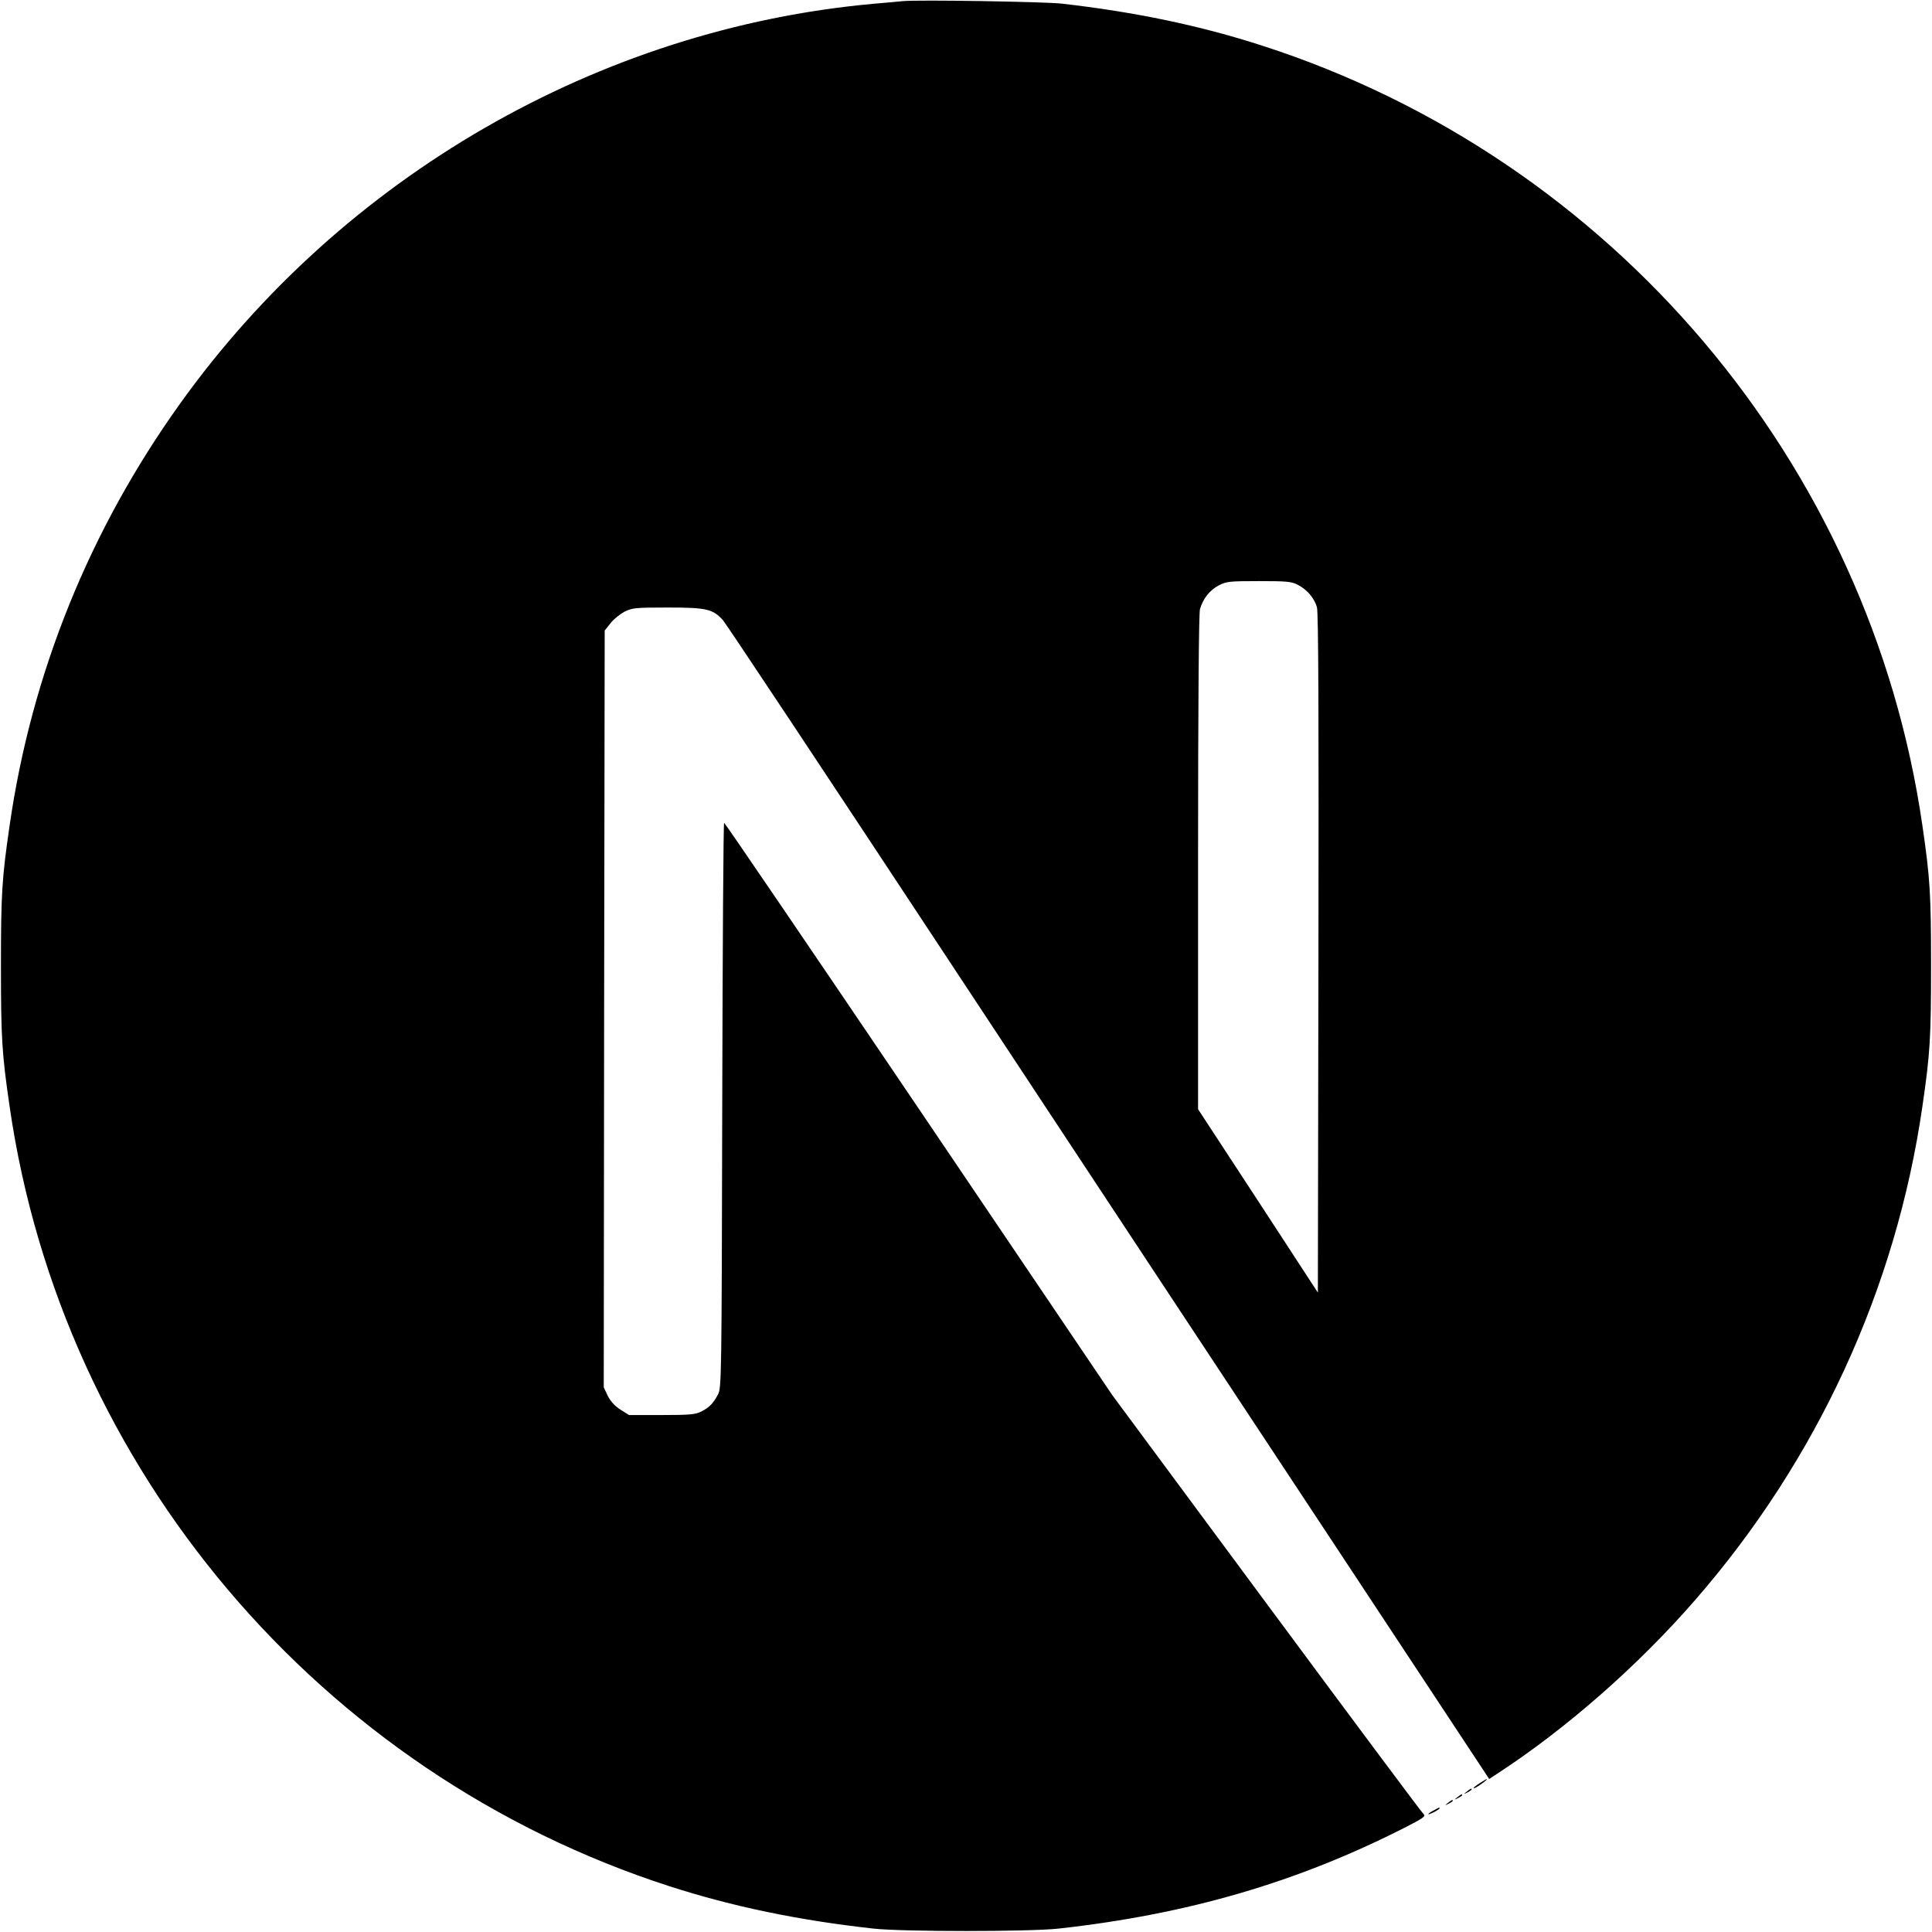
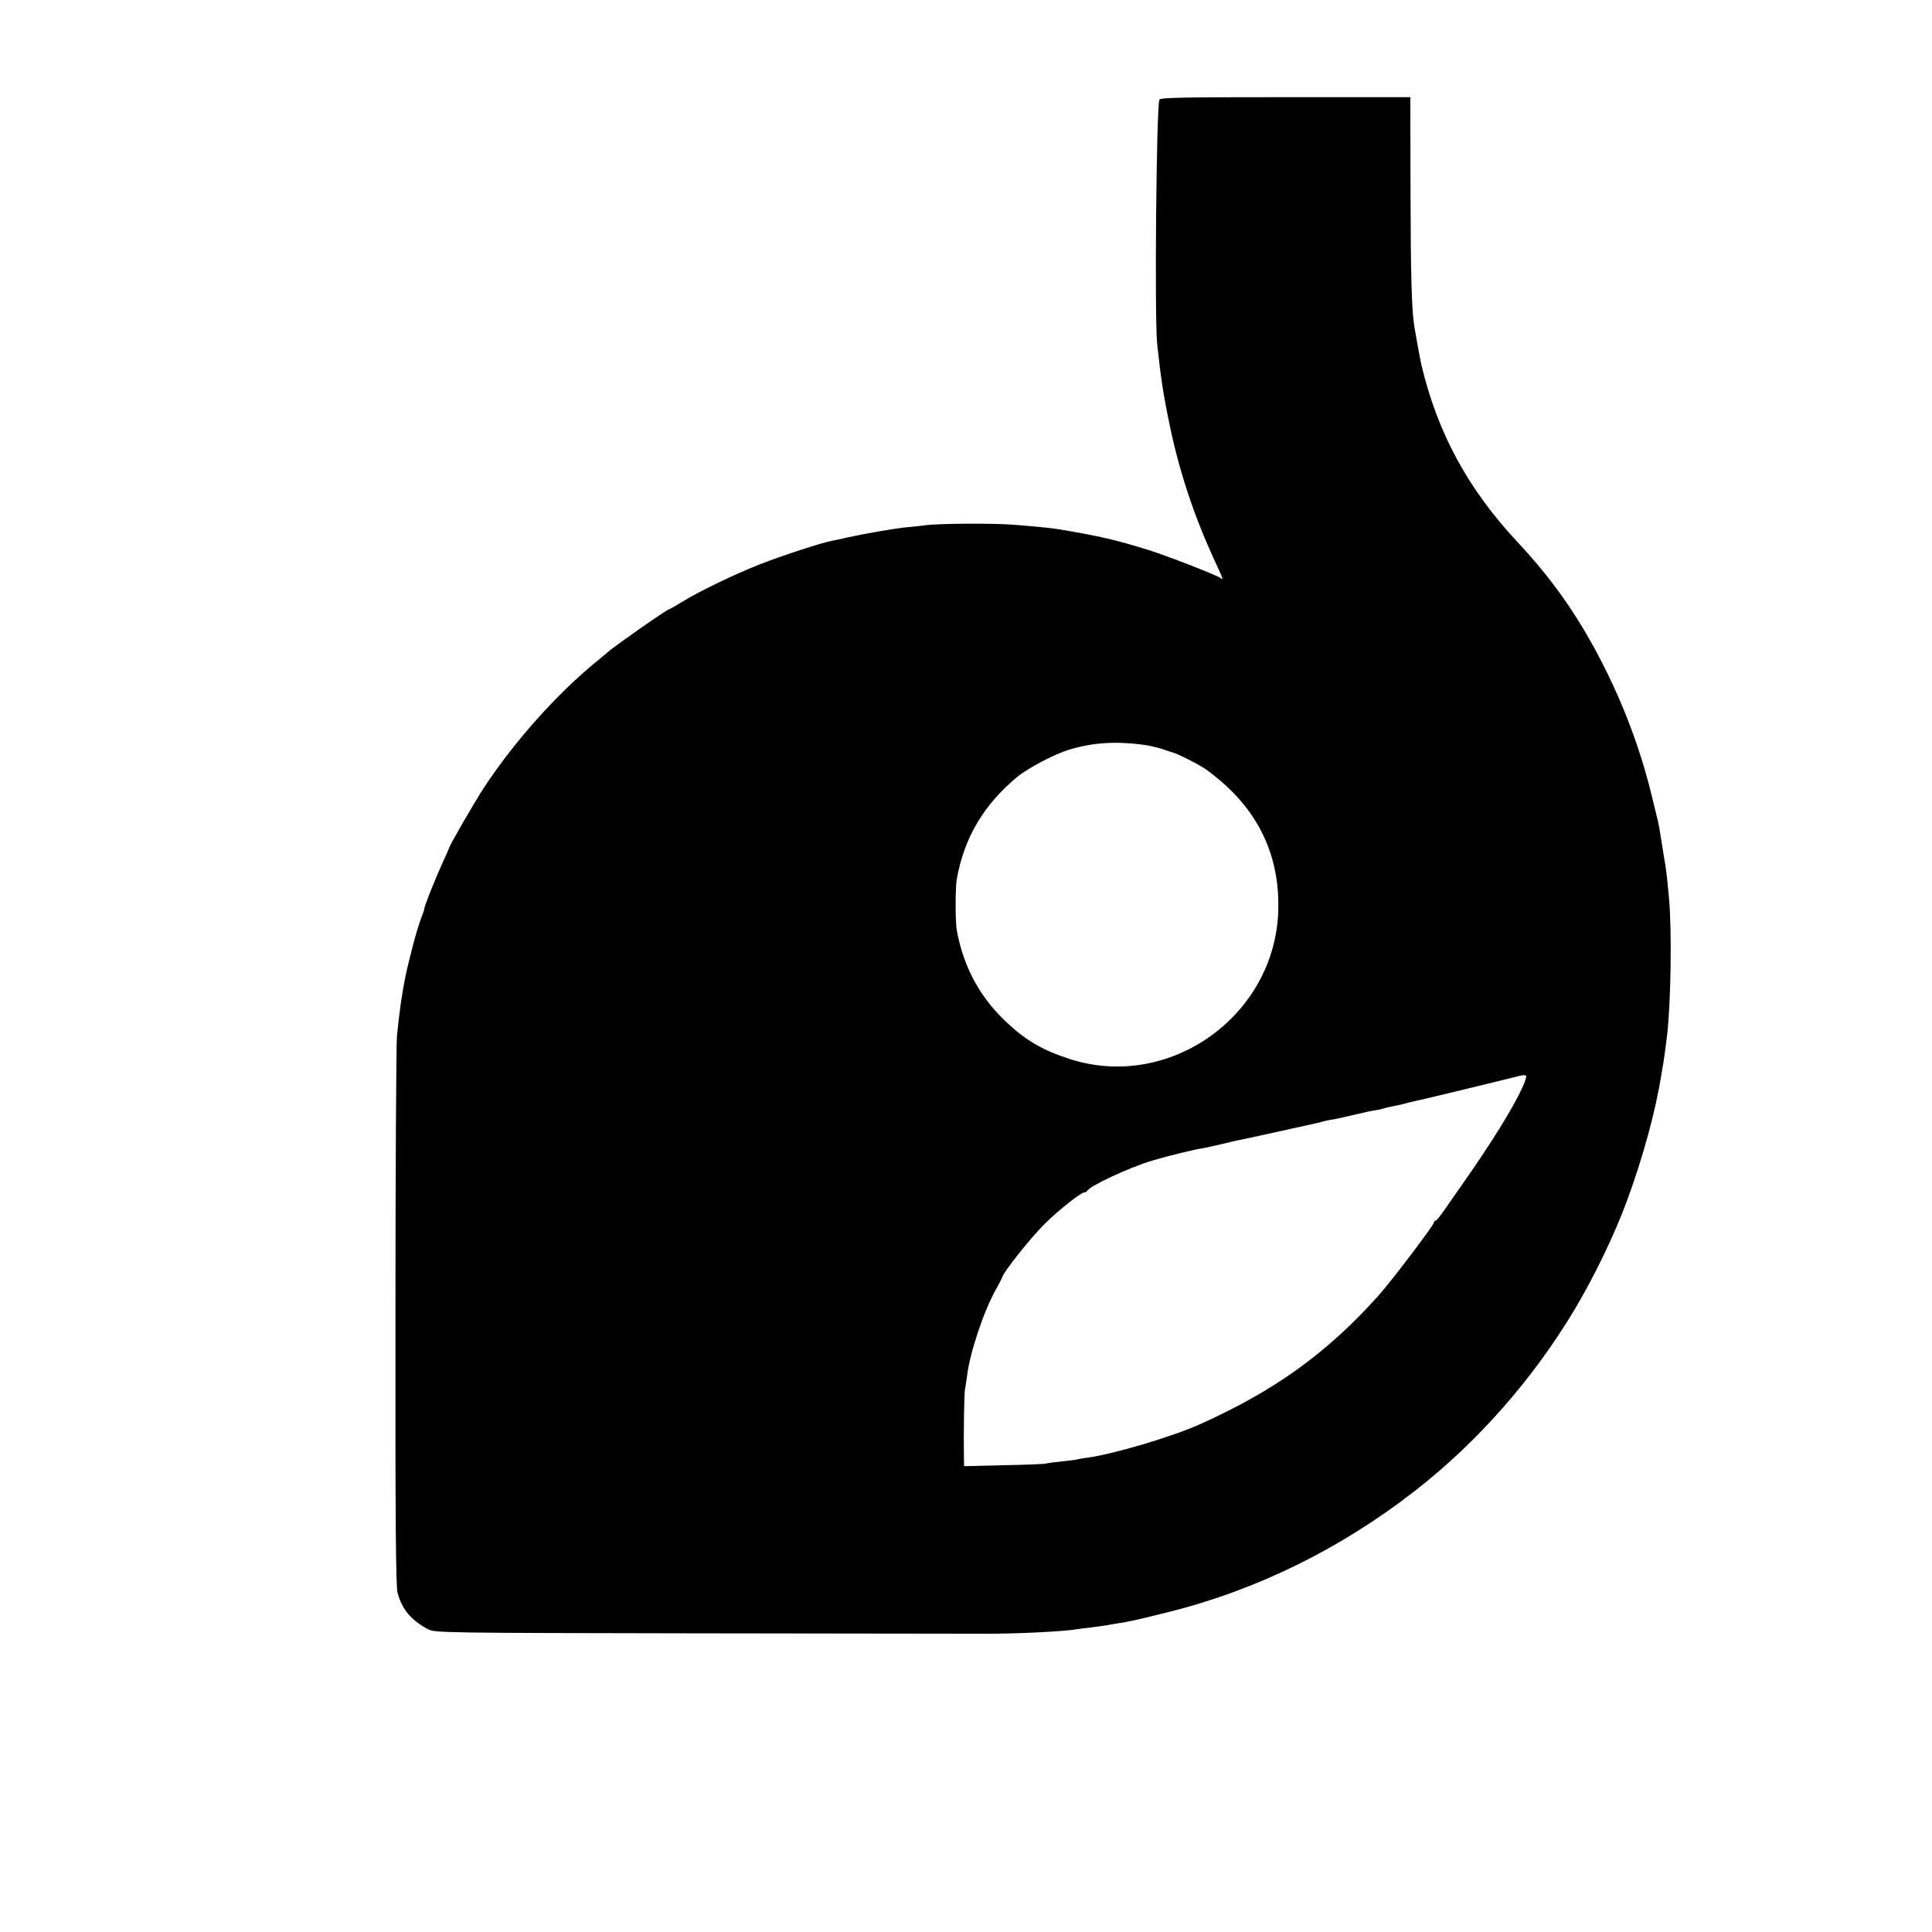
- <svg xmlns="http://www.w3.org/2000/svg" version="1.0" width="1024pt" height="1024pt" viewBox="0 0 1024 1024" preserveAspectRatio="xMidYMid meet">
-   <g transform="translate(0,1024) scale(0.1,-0.1)" fill="#000000" stroke="none">
-     <path d="M4785 10234 c-22 -2 -92 -9 -155 -14 -1453 -131 -2814 -915 -3676 -2120 -480 -670 -787 -1430 -903 -2235 -41 -281 -46 -364 -46 -745 0 -381 5 -464 46 -745 278 -1921 1645 -3535 3499 -4133 332 -107 682 -180 1080 -224 155 -17 825 -17 980 0 687 76 1269 246 1843 539 88 45 105 57 93 67 -8 6 -383 509 -833 1117 l-818 1105 -1025 1517 c-564 834 -1028 1516 -1032 1516 -4 1 -8 -673 -10 -1496 -3 -1441 -4 -1499 -22 -1533 -26 -49 -46 -69 -88 -91 -32 -16 -60 -19 -211 -19 l-173 0 -46 29 c-30 19 -52 44 -67 73 l-21 45 2 2005 3 2006 31 39 c16 21 50 48 74 61 41 20 57 22 230 22 204 0 238 -8 291 -66 15 -16 570 -852 1234 -1859 664 -1007 1572 -2382 2018 -3057 l810 -1227 41 27 c363 236 747 572 1051 922 647 743 1064 1649 1204 2615 41 281 46 364 46 745 0 381 -5 464 -46 745 -278 1921 -1645 3535 -3499 4133 -327 106 -675 179 -1065 223 -96 10 -757 21 -840 13z m2094 -3094 c48 -24 87 -70 101 -118 8 -26 10 -582 8 -1835 l-3 -1798 -317 486 -318 486 0 1307 c0 845 4 1320 10 1343 16 56 51 100 99 126 41 21 56 23 213 23 148 0 174 -2 207 -20z" />
-     <path d="M7843 789 c-35 -22 -46 -37 -15 -20 22 13 58 40 52 41 -3 0 -20 -10 -37 -21z" />
-     <path d="M7774 744 c-18 -14 -18 -15 4 -4 12 6 22 13 22 15 0 8 -5 6 -26 -11z" />
-     <path d="M7724 714 c-18 -14 -18 -15 4 -4 12 6 22 13 22 15 0 8 -5 6 -26 -11z" />
-     <path d="M7674 684 c-18 -14 -18 -15 4 -4 12 6 22 13 22 15 0 8 -5 6 -26 -11z" />
-     <path d="M7598 644 c-38 -20 -36 -28 2 -9 17 9 30 18 30 20 0 7 -1 6 -32 -11z" />
-   </g>
+ <svg xmlns="http://www.w3.org/2000/svg" version="1" width="1365.333" height="1365.333" viewBox="0 0 1024 1024">
+   <path d="M614.5 52.8c-1.6 4.3-2.6 114.3-1.2 129.2 1.9 18.1 3.3 27.3 6.8 44 5.2 24.8 13 48 23.8 71.4 4.5 9.7 4.7 10.3 2.9 8.9-2-1.5-28.2-11.7-37.8-14.7-18.1-5.6-25.6-7.3-47.3-11-3.4-.6-12-1.5-24.7-2.5-9.9-.8-39.6-.7-46.5.3-2.2.3-6.9.8-10.4 1.1-6.6.7-22.7 3.5-31.6 5.5-2.7.7-6.1 1.4-7.5 1.6-6 1.2-26.5 7.9-38.5 12.6-14.3 5.7-31.5 14-41.3 20-3.4 2.1-6.4 3.8-6.7 3.8-1 0-29 19.6-32.1 22.4-.7.6-3.1 2.7-5.5 4.6-21.4 17.4-43.8 42.4-60.1 67-4.8 7.3-18.8 31.5-18.8 32.5 0 .2-1.5 3.6-3.4 7.7-4.3 9.5-9.9 23.6-9.7 24.5.1.2-.8 2.7-1.9 5.5-2.4 6.6-6.4 21.9-8.4 31.8-1.7 8.9-2.7 15.5-4.2 30-.4 3.6-.8 70.4-.8 148.4-.1 109.5.2 143 1.1 146.7 2.3 8.8 7.1 14.6 16.3 19.5 3.4 1.8 8.9 1.9 141.5 2.1 75.9.1 144.5.2 152.5.2 17.8.1 43.5-1.2 49.9-2.4.9-.1 4.1-.6 7.2-.9 3.1-.4 6.7-.9 8-1.1 1.3-.3 4.1-.7 6.4-1.1 5.3-.7 10.4-1.9 26.5-5.9 46.8-11.6 91.5-33.6 130.8-64.2 33.3-25.9 62.6-59.2 84.7-96.1 10.6-17.8 21.1-39.5 27.8-57.7 8.5-23 15.2-47.6 18.3-67.1.3-2 .7-4.4.9-5.3.3-1.6 1.3-8.7 2-14.6 2.1-16.9 2.7-56.3 1.1-73.5-1.3-13.6-1.3-13.8-2.6-21.5-.6-3.9-1.4-8.6-1.7-10.5-.9-5.7-1-6.4-1.6-9-.4-1.4-1.8-7.4-3.3-13.5-6.6-27.1-17-53.7-30.9-79-11.4-20.6-23.5-37.3-40-55-26.3-28.1-42.5-57.8-51.1-94-.6-2.4-3-15.7-3.8-20.5-1.4-9.2-1.9-27.4-2-72.5l-.1-49h-66.2c-52.8 0-66.4.2-66.8 1.3zM605 394.6c4.2.5 9.4 1.7 13 3.1.8.3 2.1.7 2.8.9 2.7.5 14.4 6.4 18.7 9.4 2.4 1.7 7.2 5.6 10.6 8.7 19.1 17.7 28.3 40 27.4 66.3-1.9 55.6-57.8 95.3-110.5 78.3-14-4.5-22.9-9.6-33-19-14.5-13.4-23.3-29.6-26.9-49.3-.8-4.5-.8-22.5 0-27 4-22.3 14.5-39.8 32.4-54.5 5.6-4.5 19.4-11.8 27-14.1 12-3.7 24-4.6 38.5-2.8zm201.9 181.8c-5 11-16.9 30.1-32.4 52.1-3.1 4.4-7.2 10.4-9.2 13.2-2 2.9-4 5.3-4.4 5.3-.5 0-.9.4-.9 1 0 1.3-22.5 31-29.2 38.5-27.4 30.6-55.2 50.7-95.3 68.6-14.9 6.6-45.3 15.6-59.1 17.5-2.7.3-5.1.8-5.4.9-.3.2-3.7.6-7.5 1-3.9.4-7.9.9-9 1.2-1.1.3-11.3.7-22.7.9l-20.8.5-.1-4.3c-.2-13.4.1-34.6.6-36.8.3-1.4.8-4.5 1.1-7 1.4-11.9 8.8-34 15.1-45.3 1.8-3.3 3.3-6.1 3.3-6.2 0-2.3 15.6-22 23.6-29.7 7-6.8 18.4-15.8 20.1-15.8.6 0 1.3-.3 1.5-.8 1.1-2.5 22.3-12.4 34.3-16 8.8-2.6 22.1-5.9 28-6.8 1.1-.2 4.7-1 8.1-1.8 3.4-.8 7.2-1.7 8.5-2 1.3-.2 11-2.3 21.4-4.6 10.5-2.3 19.8-4.4 20.8-4.6 1-.2 2.8-.6 3.9-1 1.1-.3 3-.7 4.1-.9 2.3-.3 3.4-.5 14-3 3.7-.9 7.9-1.8 9.5-2 1.5-.2 3.4-.6 4.2-.9.8-.3 2.6-.7 4-1 1.4-.2 4.3-.9 6.5-1.4 2.2-.6 5.1-1.3 6.5-1.6 2.4-.4 49.4-11.8 55.5-13.4 1.7-.5 3.2-.4 3.4.1.2.5-.7 3.2-2 6.1z" />
</svg>
